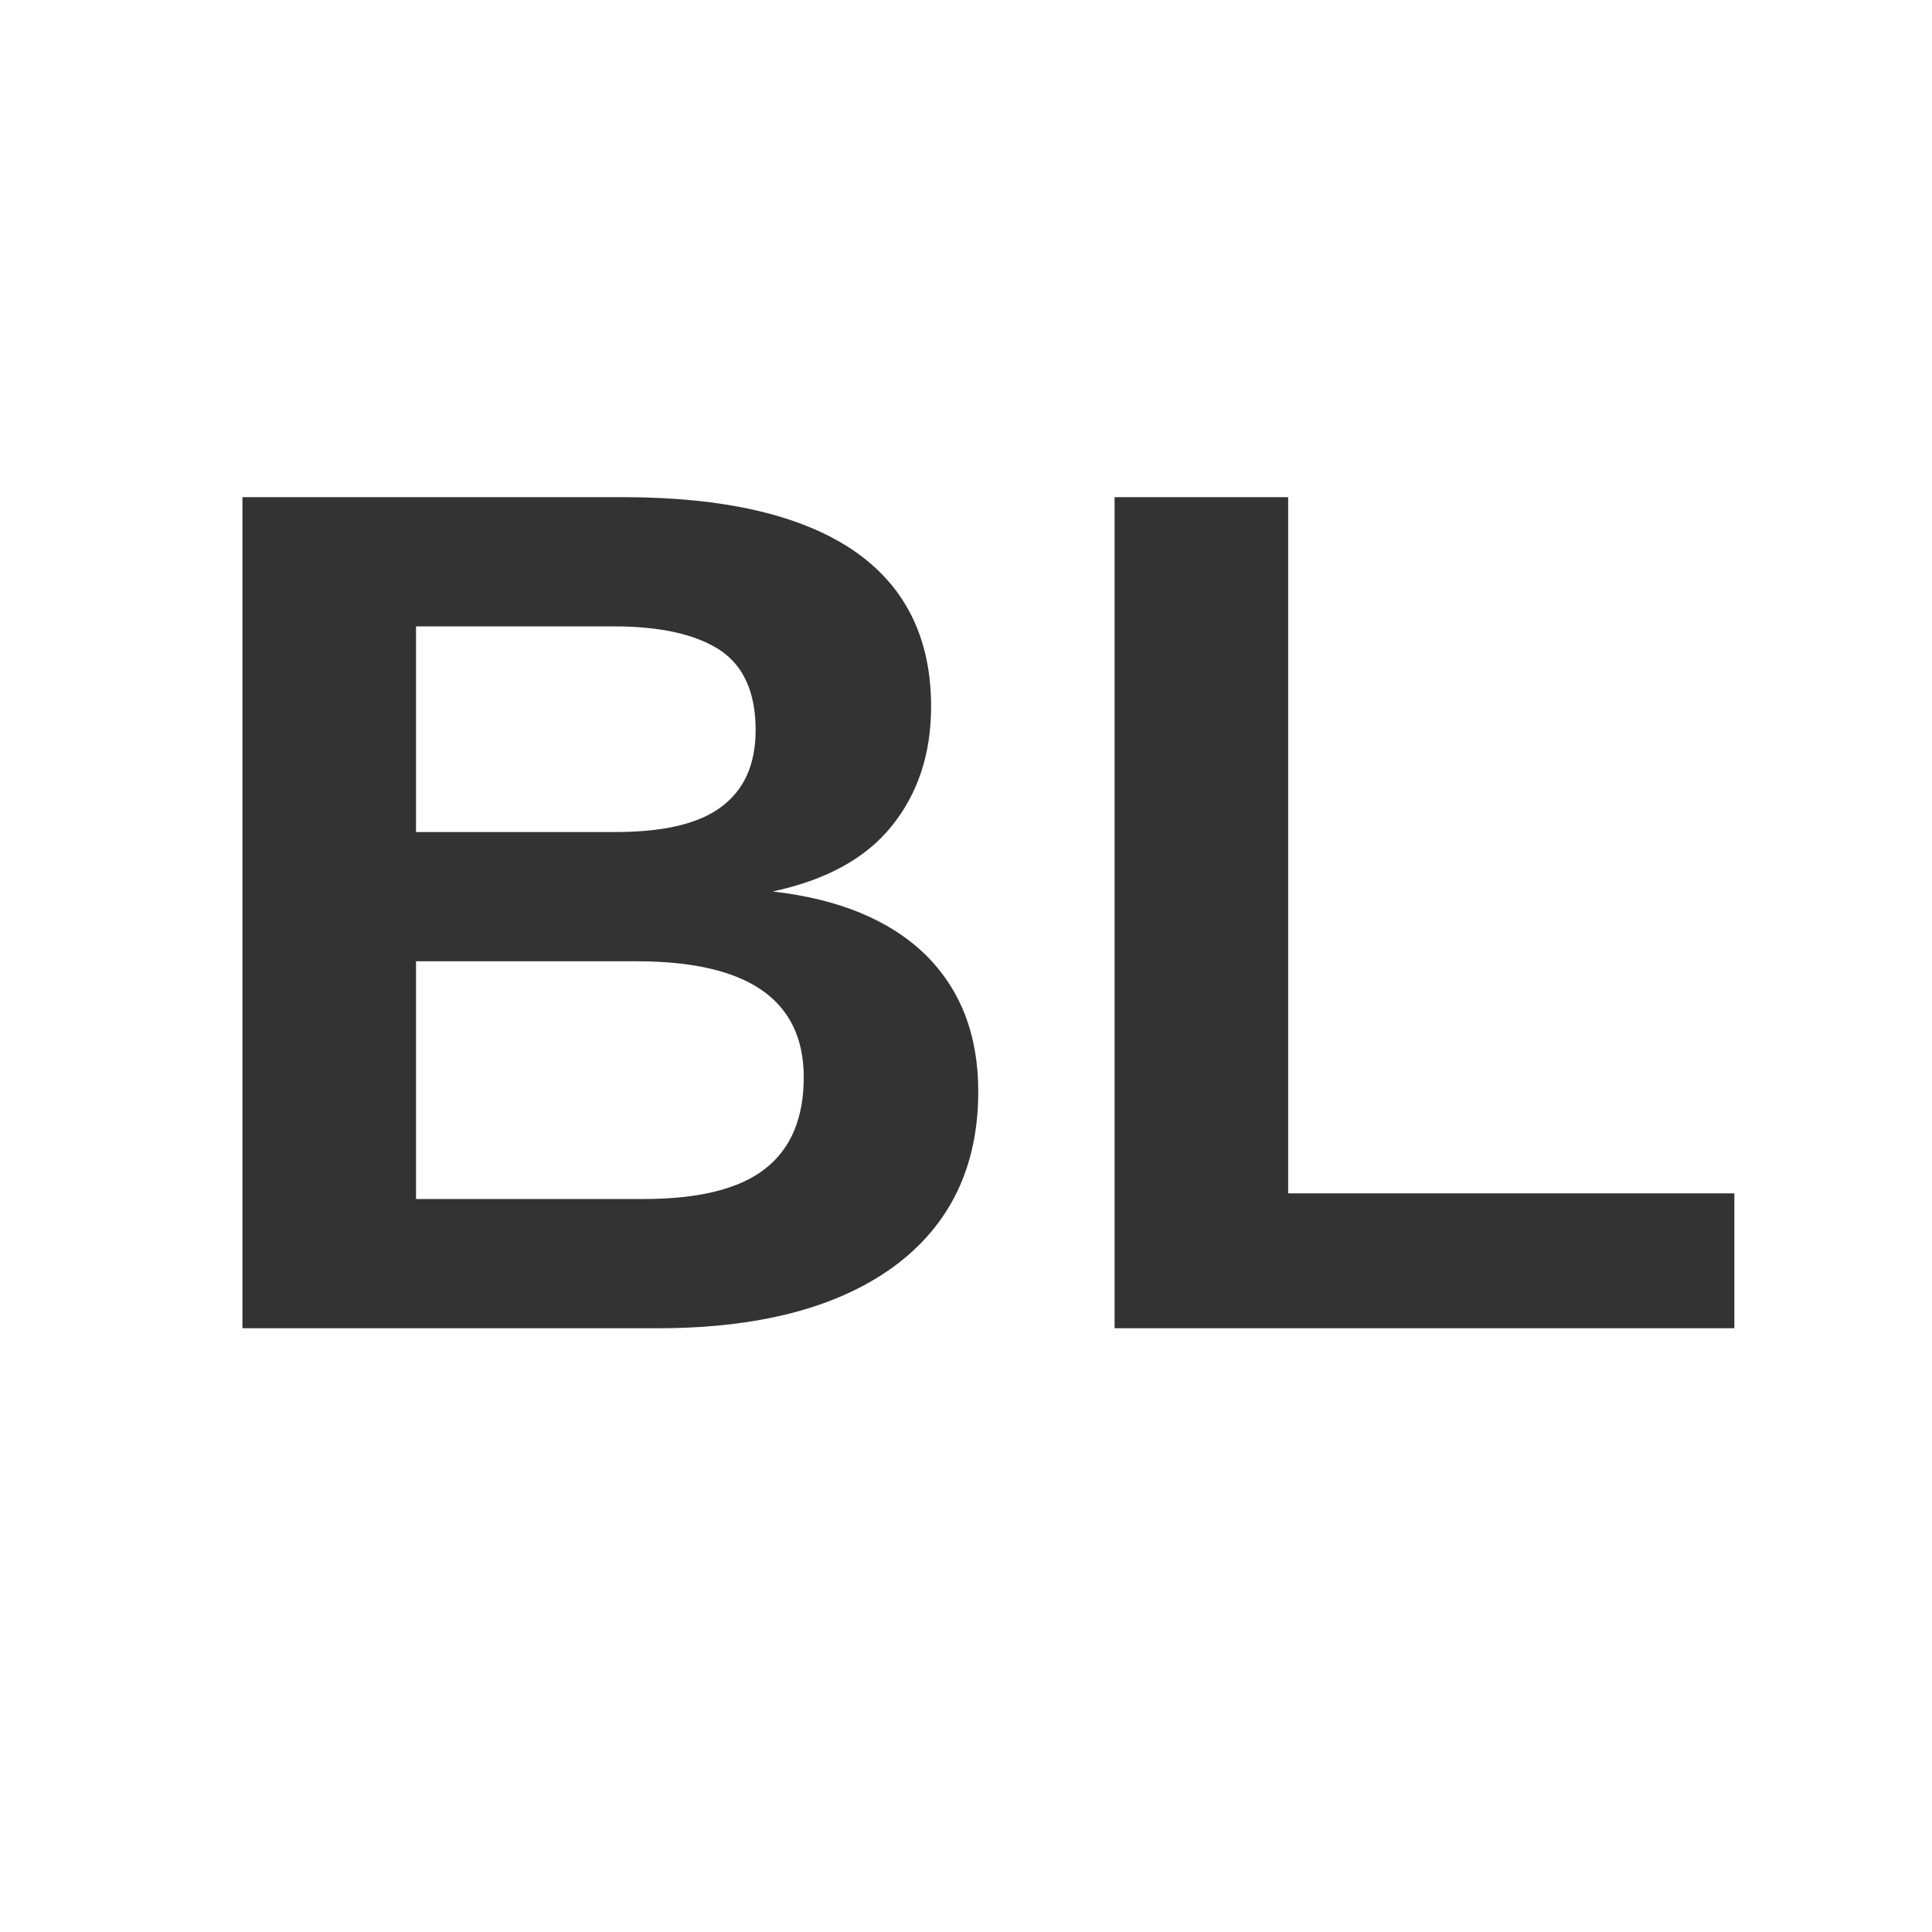
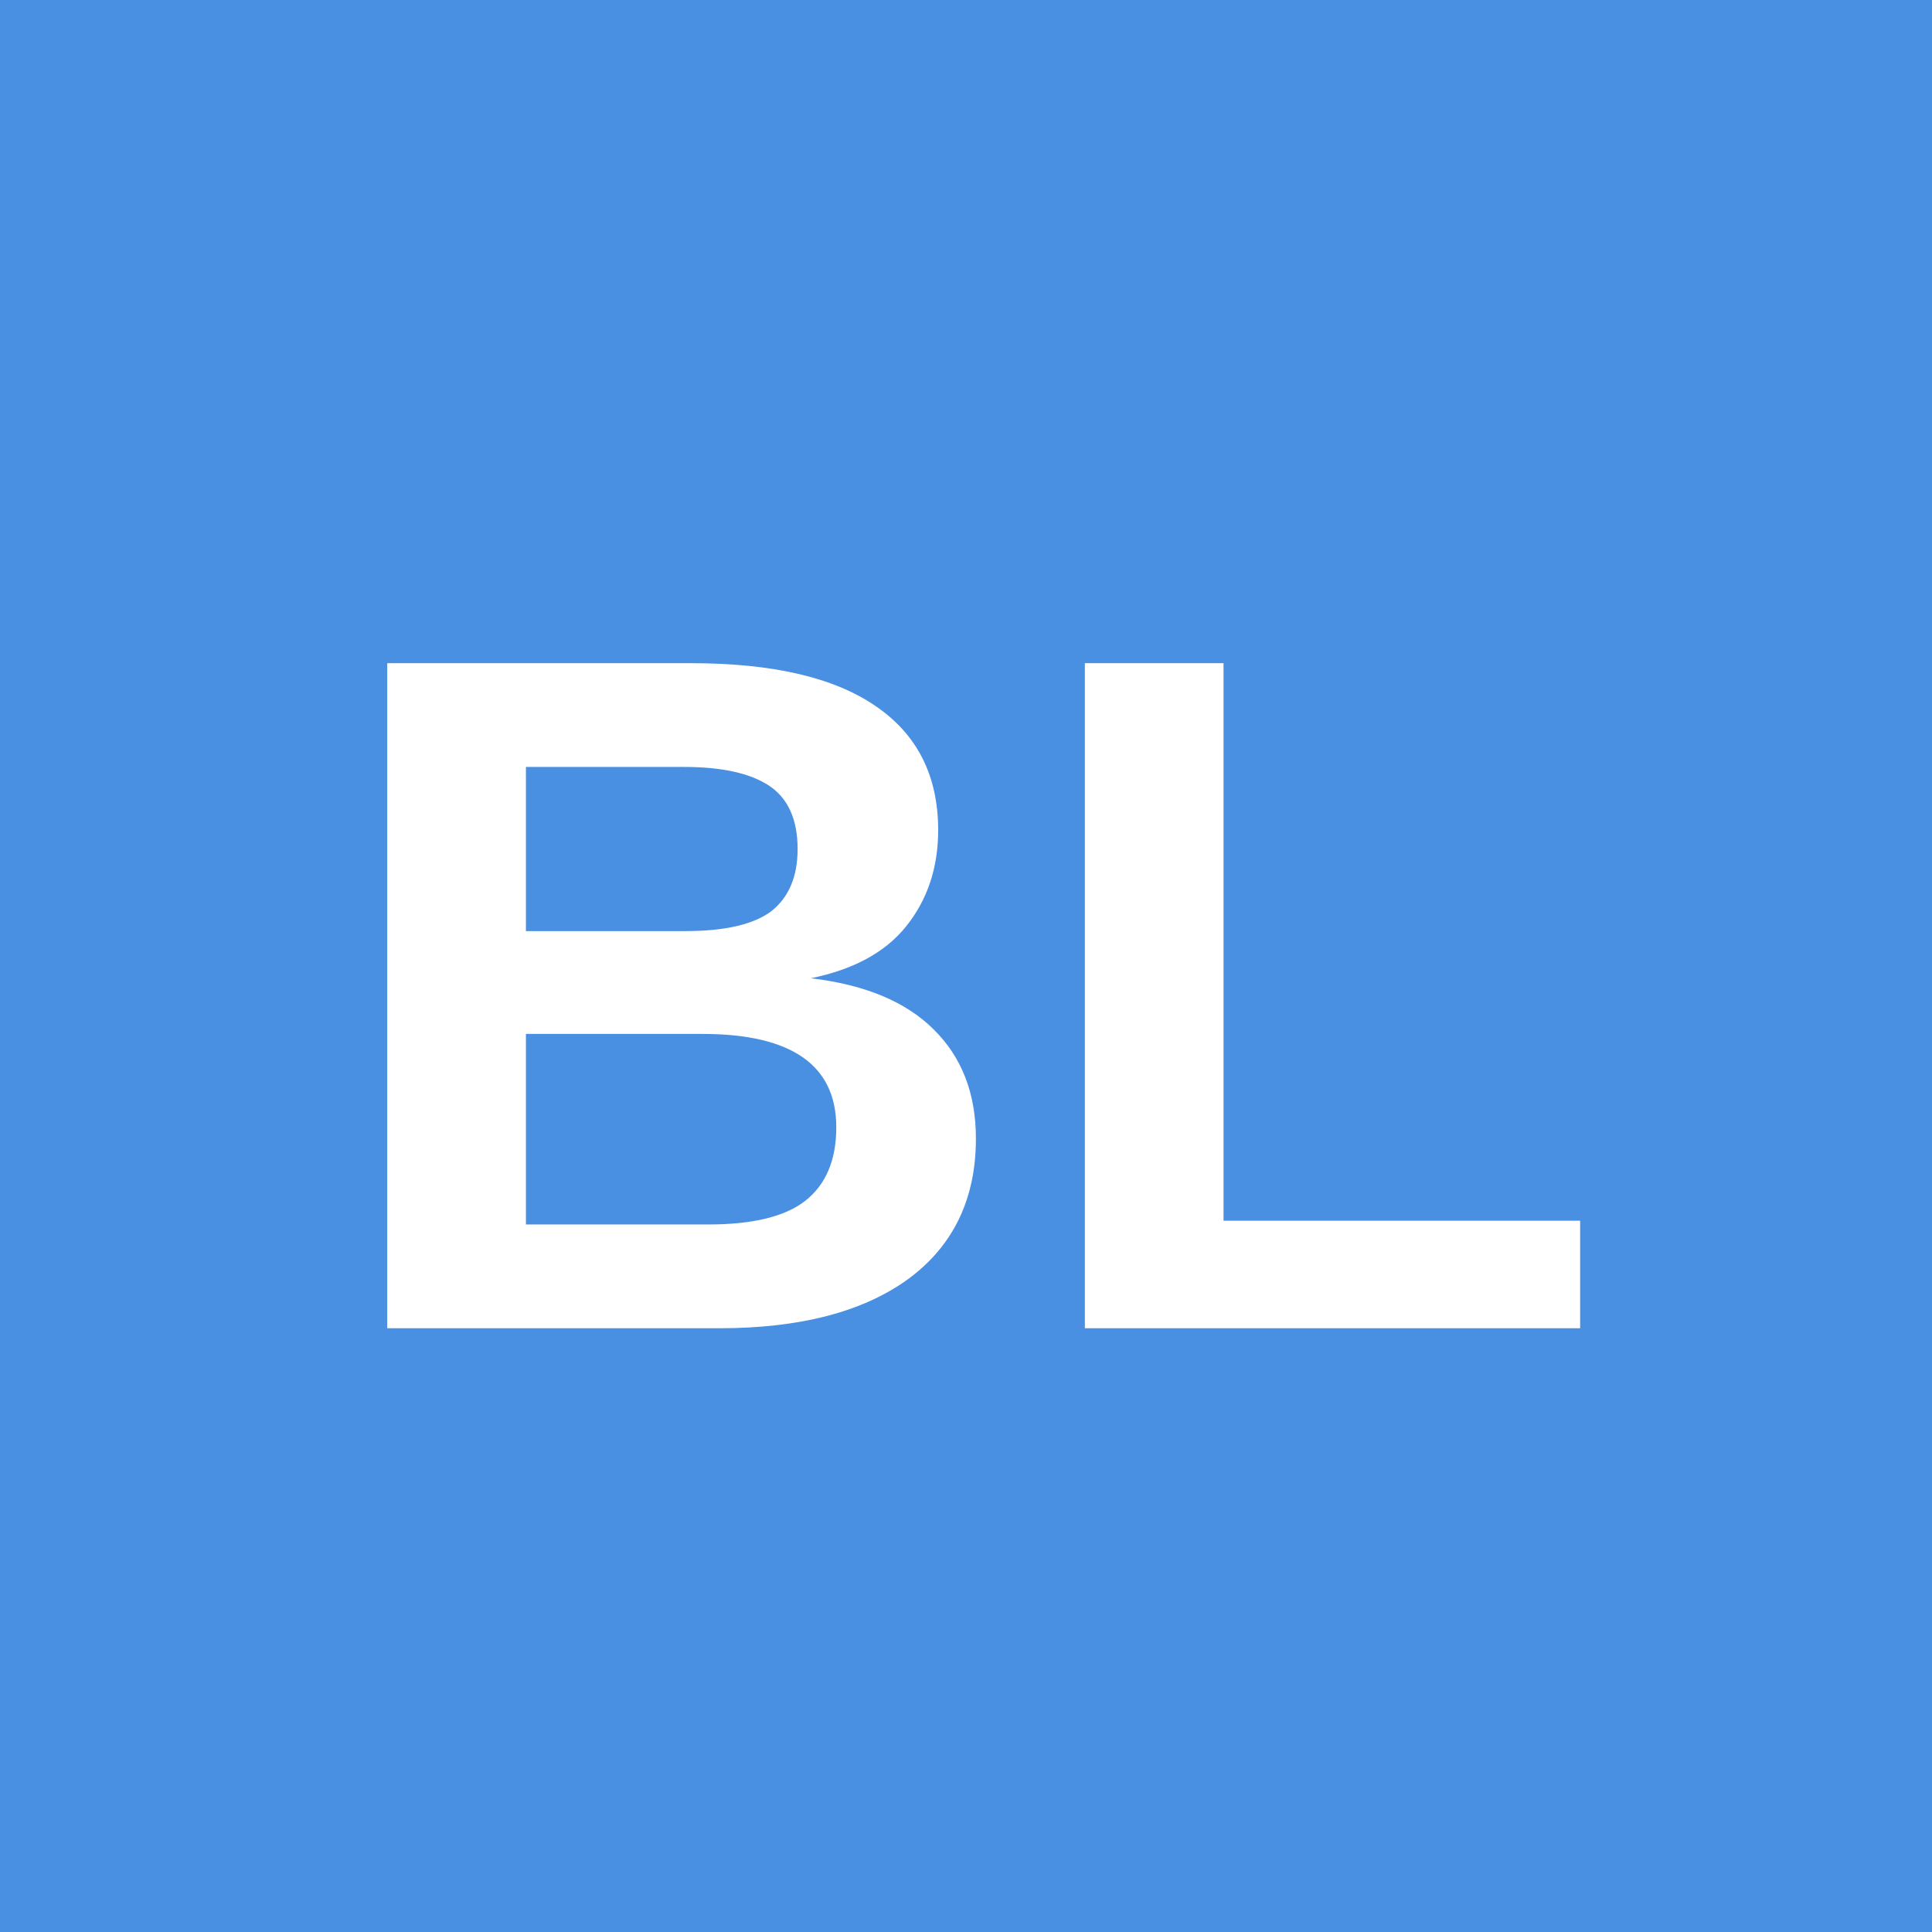
- <svg xmlns="http://www.w3.org/2000/svg" viewBox="0 0 32 32">
-   <defs>
-     <style>
-       @font-face {
-         font-family: 'FunnelDisplay';
-         src: url('assets/fonts/funnel-display/static/FunnelDisplay-Bold.ttf') format('truetype');
-         font-weight: bold;
-       }
-       .text {
-         font-family: 'FunnelDisplay', Arial, sans-serif;
-         font-weight: bold;
-         font-size: 20px;
-         fill: #333;
-       }
-     </style>
-   </defs>
-   <rect width="32" height="32" fill="white" />
-   <text x="16" y="22" text-anchor="middle" class="text">BL</text>
+ <svg xmlns="http://www.w3.org/2000/svg" width="32" height="32" viewBox="0 0 32 32">
+   <rect width="32" height="32" fill="#4A90E2" />
+   <text x="16" y="22" font-family="Arial, sans-serif" font-size="16" font-weight="bold" fill="#FFFFFF" text-anchor="middle">BL</text>
</svg>
